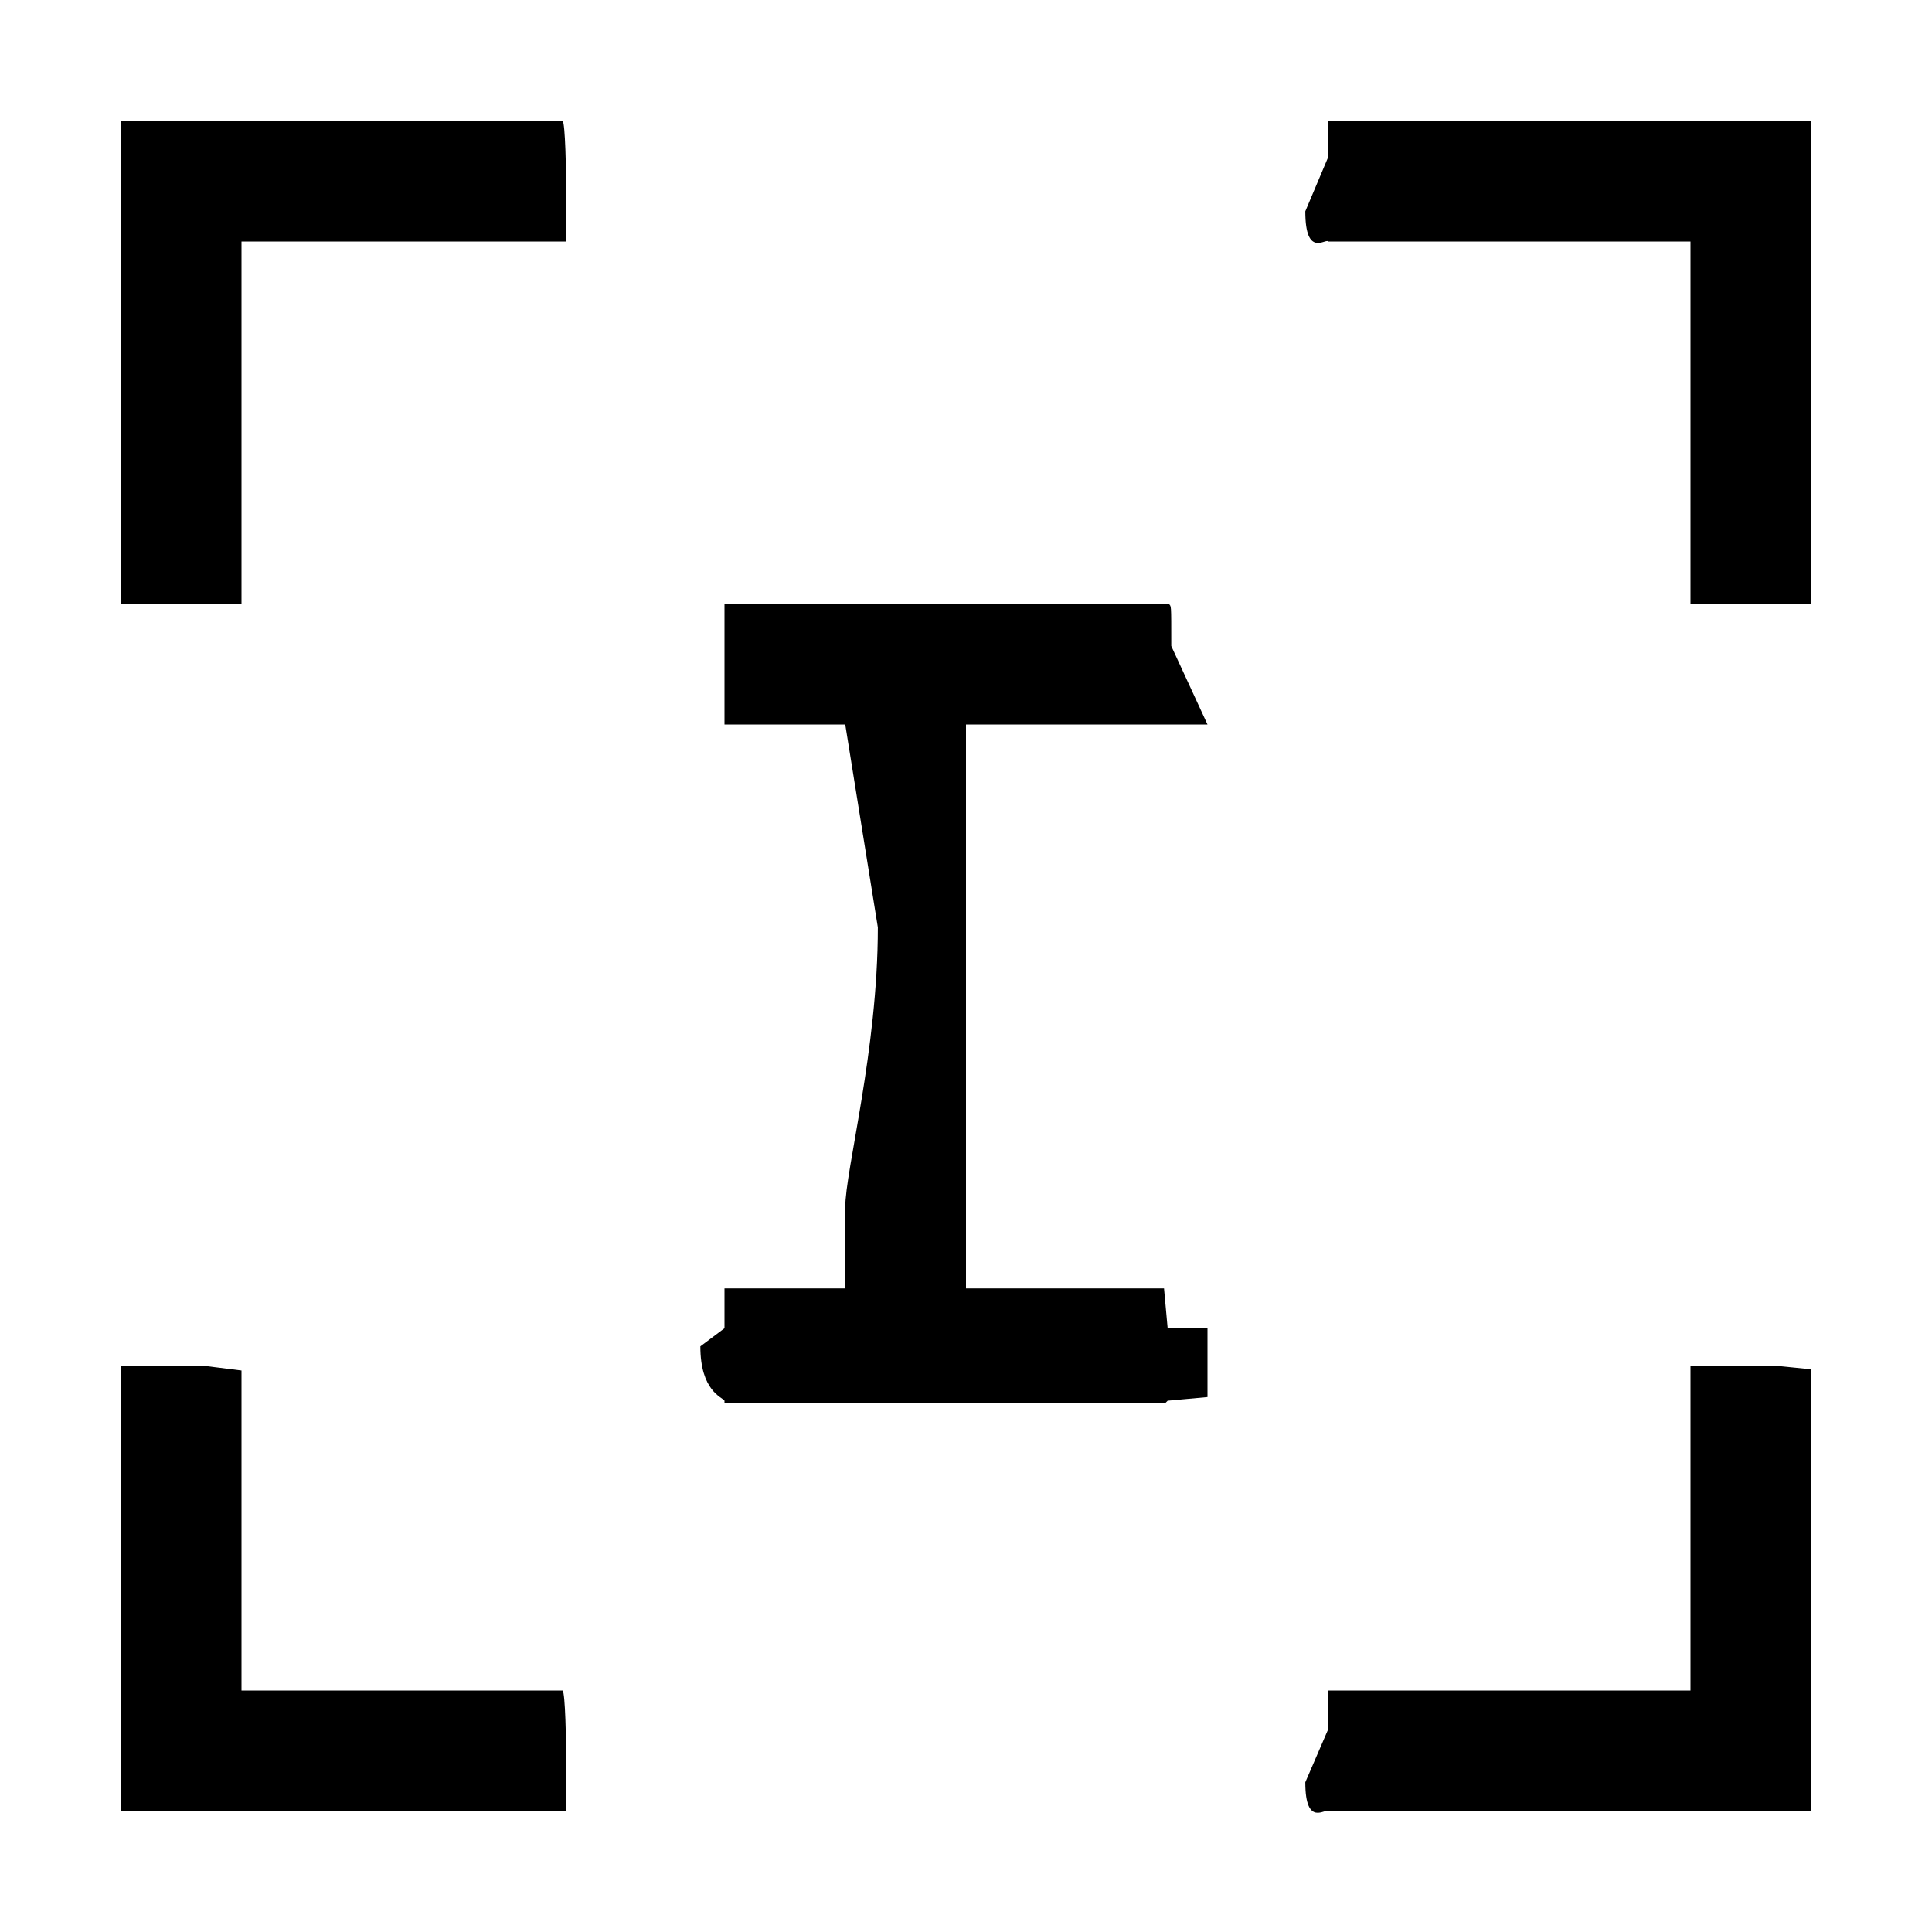
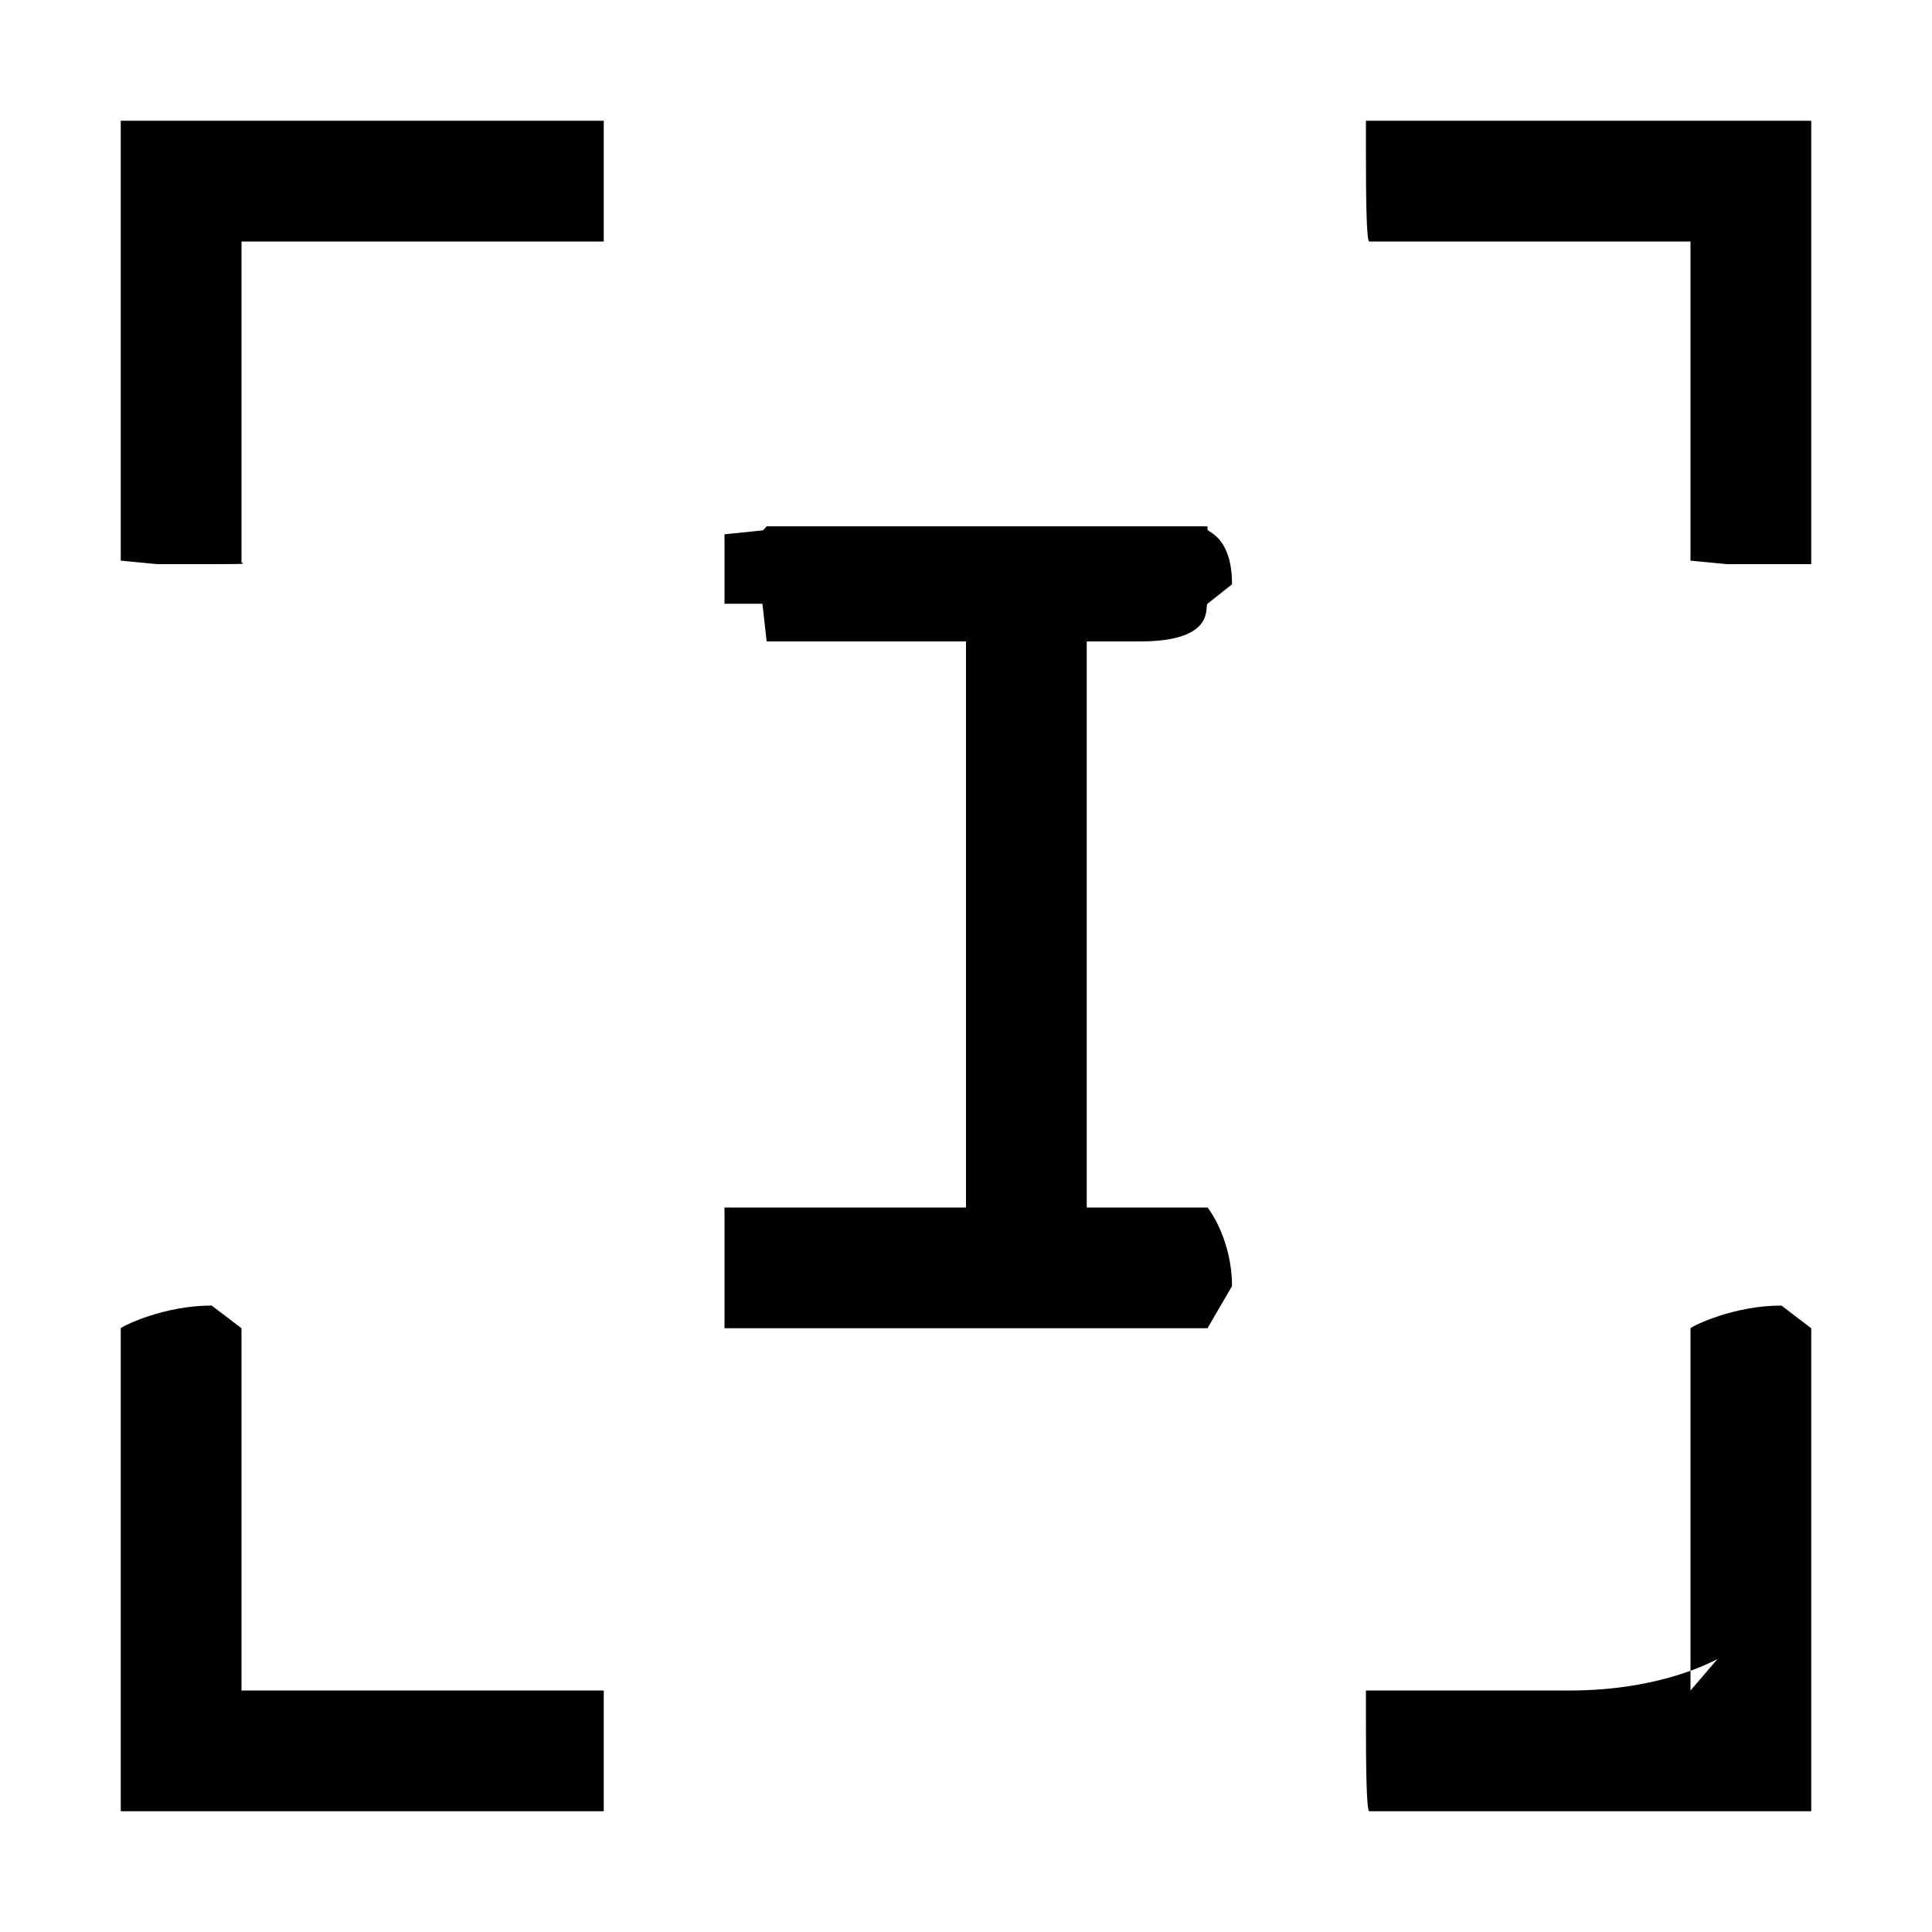
<svg xmlns="http://www.w3.org/2000/svg" viewBox="0 0 16 16" fill="currentColor">
-   <path fill-rule="evenodd" d="M1 15L1 15L1 13L1 11.38L1 11.35L1 11.31L1 11.31L1.68 11.31L2 11.35L2 11.38L2 13L2 14L3 14L4.64 14L4.66 14C4.68 14.03 4.69 14.36 4.69 14.75L4.69 15L4.66 15L4.63 15L3 15L1 15L1 15ZM11 15C10.98 14.97 10.81 15.14 10.81 14.76L11 14.32L11 14L11 14L12.32 14L14 14L14 13L14 11.38L14 11.35L14 11.31L14 11.31L14.7 11.31L15 11.34L15 11.37L15 13L15 15L15 15L14.69 15L13 15L11 15L11 15ZM6 11.6C5.98 11.57 5.8 11.52 5.8 11.15L6 11L6 11L6 10.67L6.57 10.67L7 10.67L7 10C7 9.69 7.27 8.7 7.27 7.68L7 6L6.57 6L6 6L6 6L6 6L6 5.34L6 5L6 5L6 5L8 5L9.65 5L9.68 5C9.7 5.03 9.7 4.98 9.7 5.35L10 6L9.67 6L9.63 6L9 6L8 6L8 8L8 10.67L9 10.67L9.64 10.67L9.67 11L10 11L10 11L10 11.57L9.67 11.6L9.65 11.62L8 11.62L6 11.62L6 11.6ZM1 5L1 5L1 3L1 1.3L1 1L1 1L3 1L4.64 1L4.66 1C4.68 1.03 4.69 1.36 4.69 1.75L4.69 2L4.66 2L4.63 2L3 2L2 2L2 3.68L2 5L2 5L1.68 5L1 5L1 5L1 5ZM14 5L14 5L14 3.68L14 2L12.31 2L11 2L11 2C10.98 1.97 10.81 2.14 10.81 1.75L11 1.3L11 1L11 1L13 1L14.7 1L15 1L15 1.31L15 3L15 5L15 5L14.68 5L14 5L14 5L14 5Z" />
+   <path fill-rule="evenodd" d="M1 15L1 14.677L1 13L1 11L1 11C1.025 10.977 1.36 10.812 1.753 10.812L2 11L2 11L2 11L2 12.311L2 14L3.679 14L5 14L5 14L5 14L5 14L5 14.663L5 14.699L5 15L3 15L1.302 15L1 15ZM11.338 15C11.316 14.975 11.312 14.625 11.312 14.239L11.312 14L11.344 14L11.375 14L13 14C13.776 14 14.208 13.744 14.223 13.74L14 14L14 12L14 11L14 11C14.025 10.977 14.36 10.812 14.753 10.812L15 11L15 11L15 11L15 13L15 14.666L15 15L15 15L13 15L11.364 15L11.338 15ZM6.319 11L6 11L6 10.648L6 10L6.319 10L6.349 10L7 10L8 10L8 8L8 5.312L7 5.312L6.349 5.312L6.314 5L6 5L6 5L6 4.425L6.319 4.392L6.349 4.359L8 4.359L10 4.359L10 4.388C10.023 4.413 10.203 4.468 10.203 4.839L10 5L10 5C9.974 5.023 10.075 5.312 9.44 5.312L9 5.312L9 8L9 10L9.443 10L10 10L10 10C10.023 10.025 10.203 10.28 10.203 10.651L10 11L10 11L10 11L8 11L6.349 11L6.319 11ZM1 4.643L1 4.615L1 3L1 1L1 1L1.307 1L3 1L5 1L5 1L5 1L5 1L5 1.684L5 2L5 2L3.685 2L2 2L2 3L2 4.62L2 4.646C1.975 4.669 2.14 4.672 1.747 4.672L1.302 4.672L1 4.643ZM14 4.643L14 4.615L14 3L14 2L13 2L11.364 2L11.338 2C11.316 1.975 11.312 1.64 11.312 1.247L11.312 1L11.341 1L11.37 1L13 1L15 1L15 1L15 1L15 3L15 4.604L15 4.638L15 4.672L15 4.672L14.302 4.672L14 4.643Z" />
</svg>
